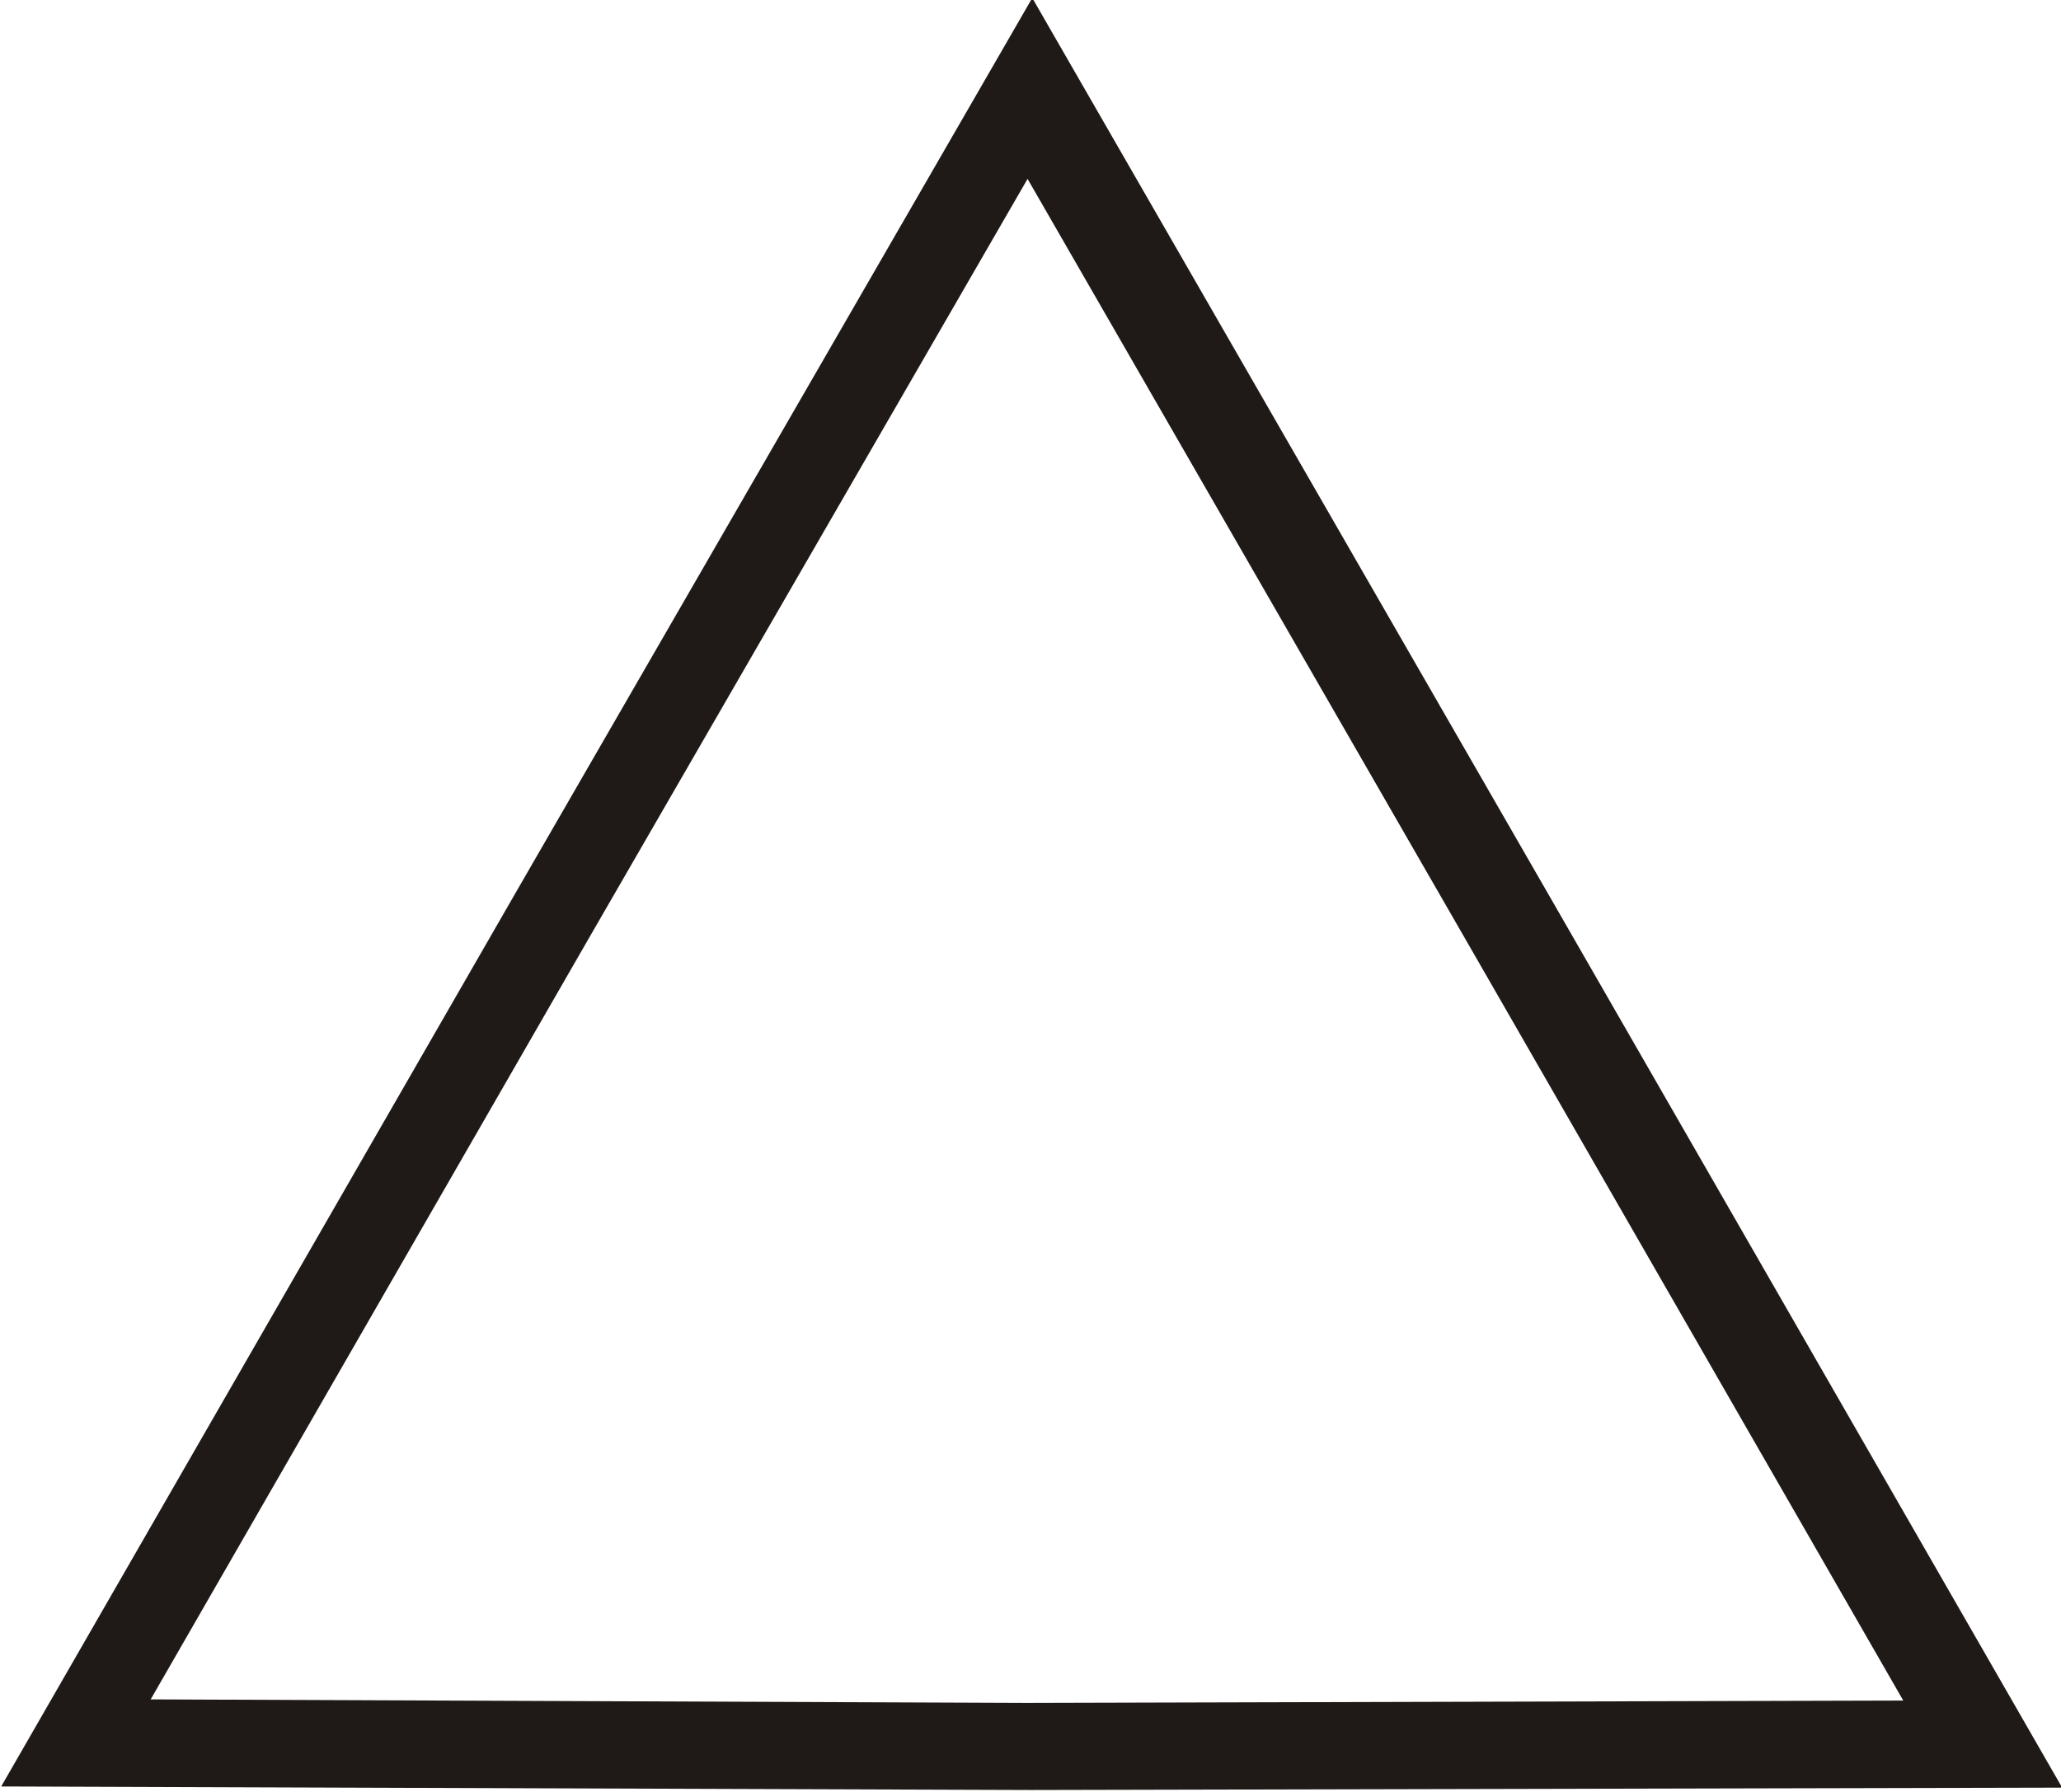
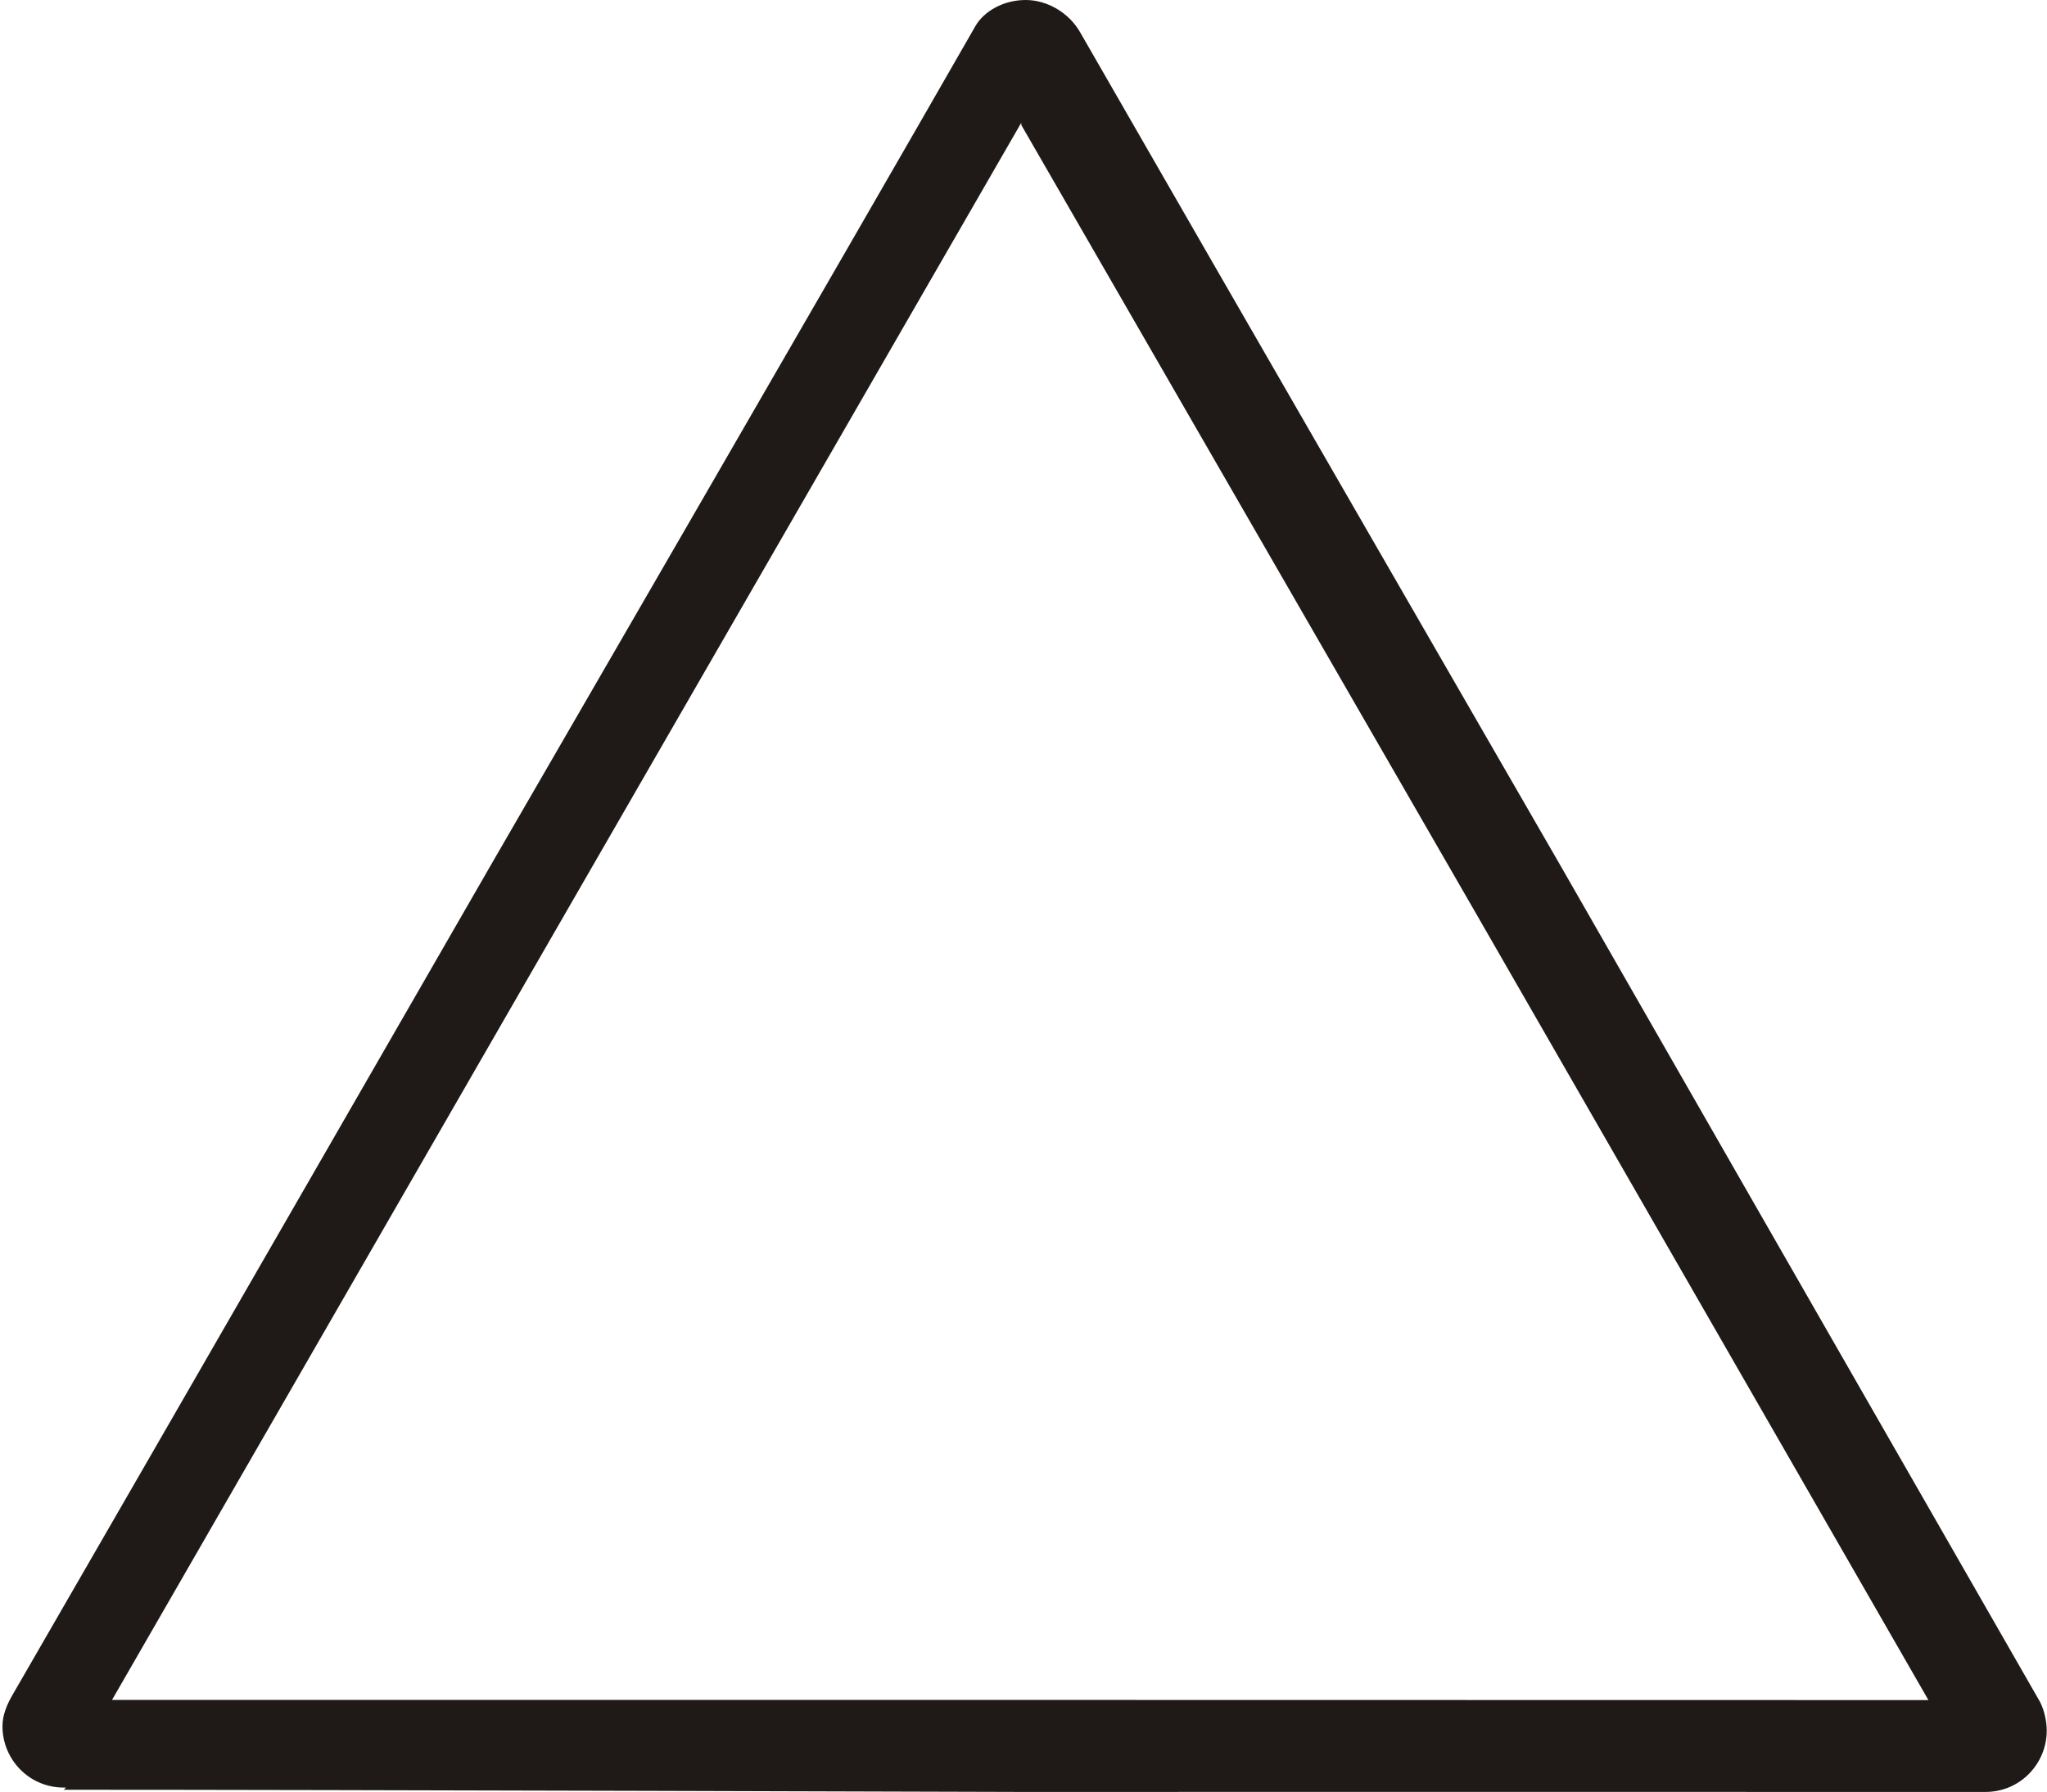
- <svg xmlns="http://www.w3.org/2000/svg" xml:space="preserve" width="2.5in" height="2.173in" style="shape-rendering:geometricPrecision; text-rendering:geometricPrecision; image-rendering:optimizeQuality; fill-rule:evenodd; clip-rule:evenodd" viewBox="0 0 1.751 1.522">
+ <svg xmlns="http://www.w3.org/2000/svg" xml:space="preserve" width="2.395in" height="2.097in" style="shape-rendering:geometricPrecision; text-rendering:geometricPrecision; image-rendering:optimizeQuality; fill-rule:evenodd; clip-rule:evenodd" viewBox="0 0 0.934 0.818">
  <defs>
    <style type="text/css">
   
    .fil0 {fill:#1F1A17}
   
  </style>
  </defs>
  <g id="Layer_x0020_1">
-     <path class="fil0" d="M0.876 0c0,0 -0.437,0.757 -0.437,0.757 0,0 -0.438,0.761 -0.438,0.761 0,0 0.875,0.003 0.875,0.003 0,0 0.876,-0.002 0.876,-0.002 0,0 -0.437,-0.76 -0.437,-0.76 0,0 -0.437,-0.759 -0.437,-0.759zm-0.003 0.152c0,0 -0.372,0.644 -0.372,0.644 0,0 -0.373,0.648 -0.373,0.648 0,0 0.744,0.003 0.744,0.003 0,0 0.745,-0.002 0.745,-0.002 0,0 -0.372,-0.647 -0.372,-0.647 0,0 -0.372,-0.646 -0.372,-0.646z" />
+     <path class="fil0" d="M0.029 0.817c0.125,0 0.438,0.001 0.438,0.001 0,0 0.314,-7.98267e-005 0.439,-0 0.016,-0 0.028,-0.013 0.028,-0.028 0,-0.004 -0.001,-0.009 -0.003,-0.013 -0.062,-0.108 -0.219,-0.382 -0.219,-0.382 0,0 -0.157,-0.272 -0.219,-0.38 -0.005,-0.009 -0.015,-0.015 -0.025,-0.015 -0.01,0 -0.019,0.005 -0.023,0.012 -0.059,0.103 -0.22,0.381 -0.22,0.381 0,0 -0.156,0.271 -0.219,0.38 -0.003,0.005 -0.005,0.01 -0.005,0.015 0,0.015 0.012,0.028 0.028,0.028 2.45621e-005,0 4.7589e-005,0 0.001,0zm0.437 -0.761c0,0 -0.207,0.359 -0.207,0.359 0,0 -0.208,0.361 -0.208,0.361 0,0 0.414,0 0.414,0 0,0 0.415,6.75457e-005 0.415,6.75457e-005 0,0 -0.207,-0.36 -0.207,-0.36 0,0 -0.207,-0.359 -0.207,-0.359z" />
  </g>
</svg>
